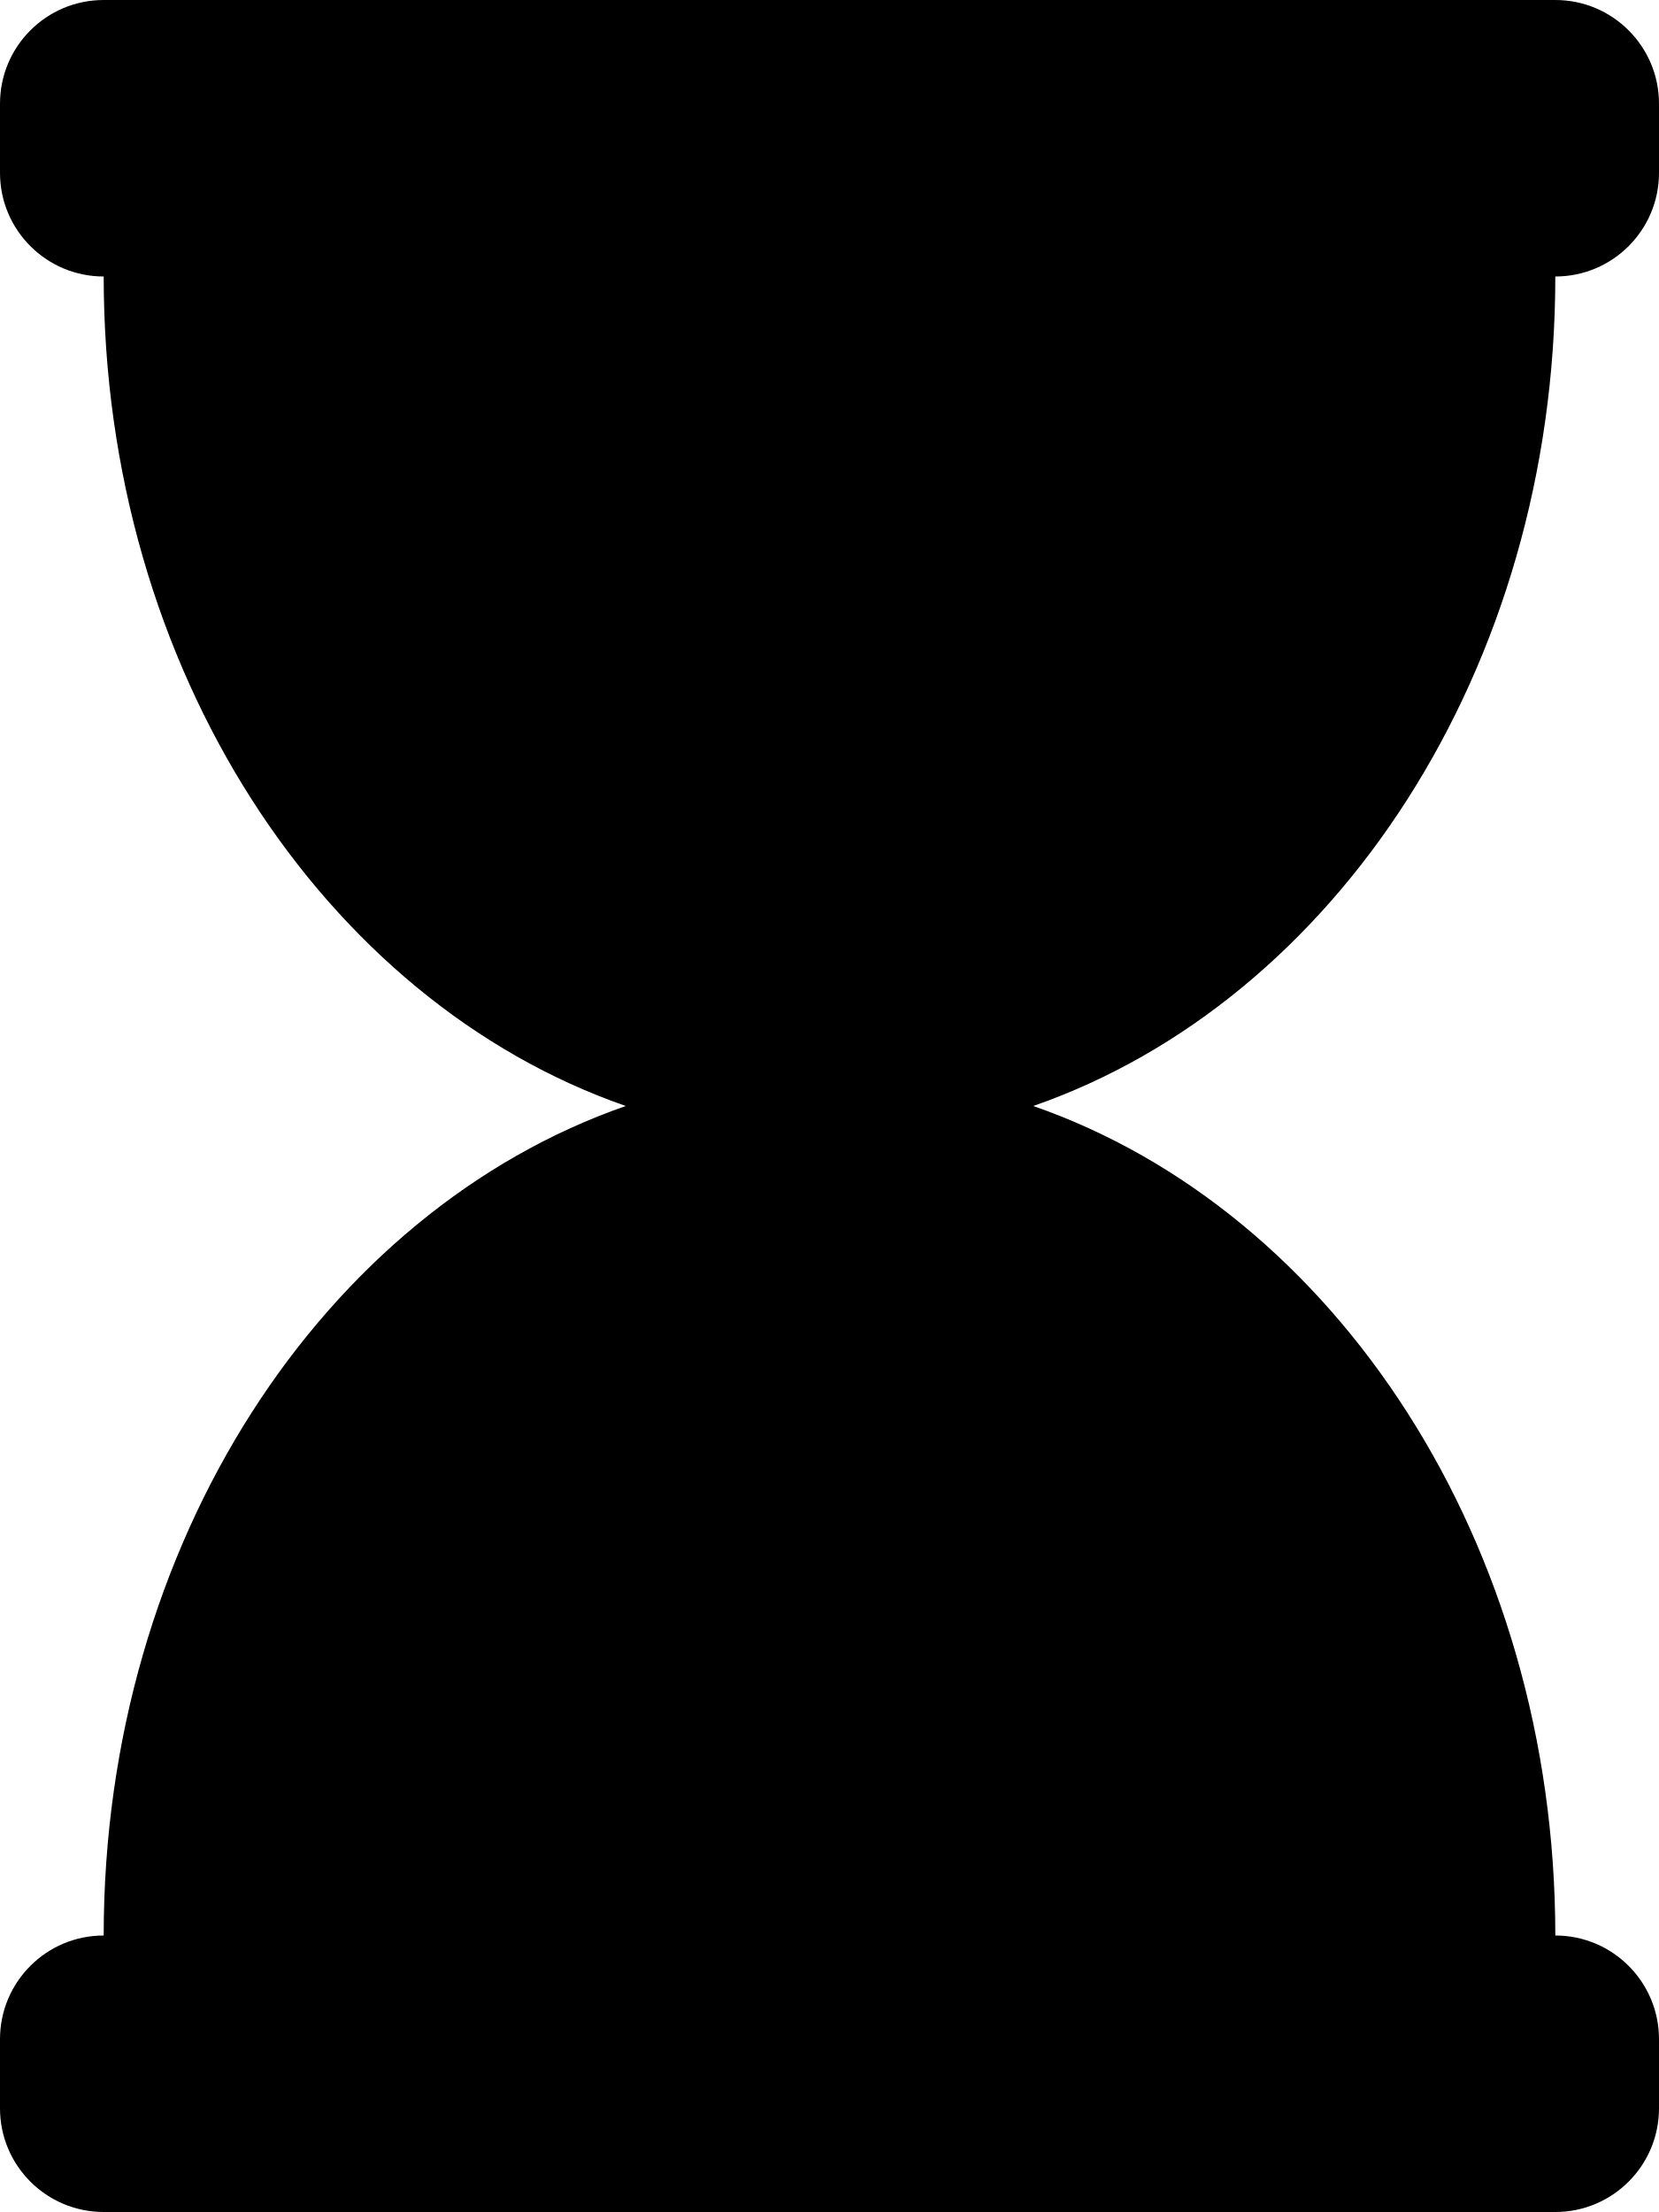
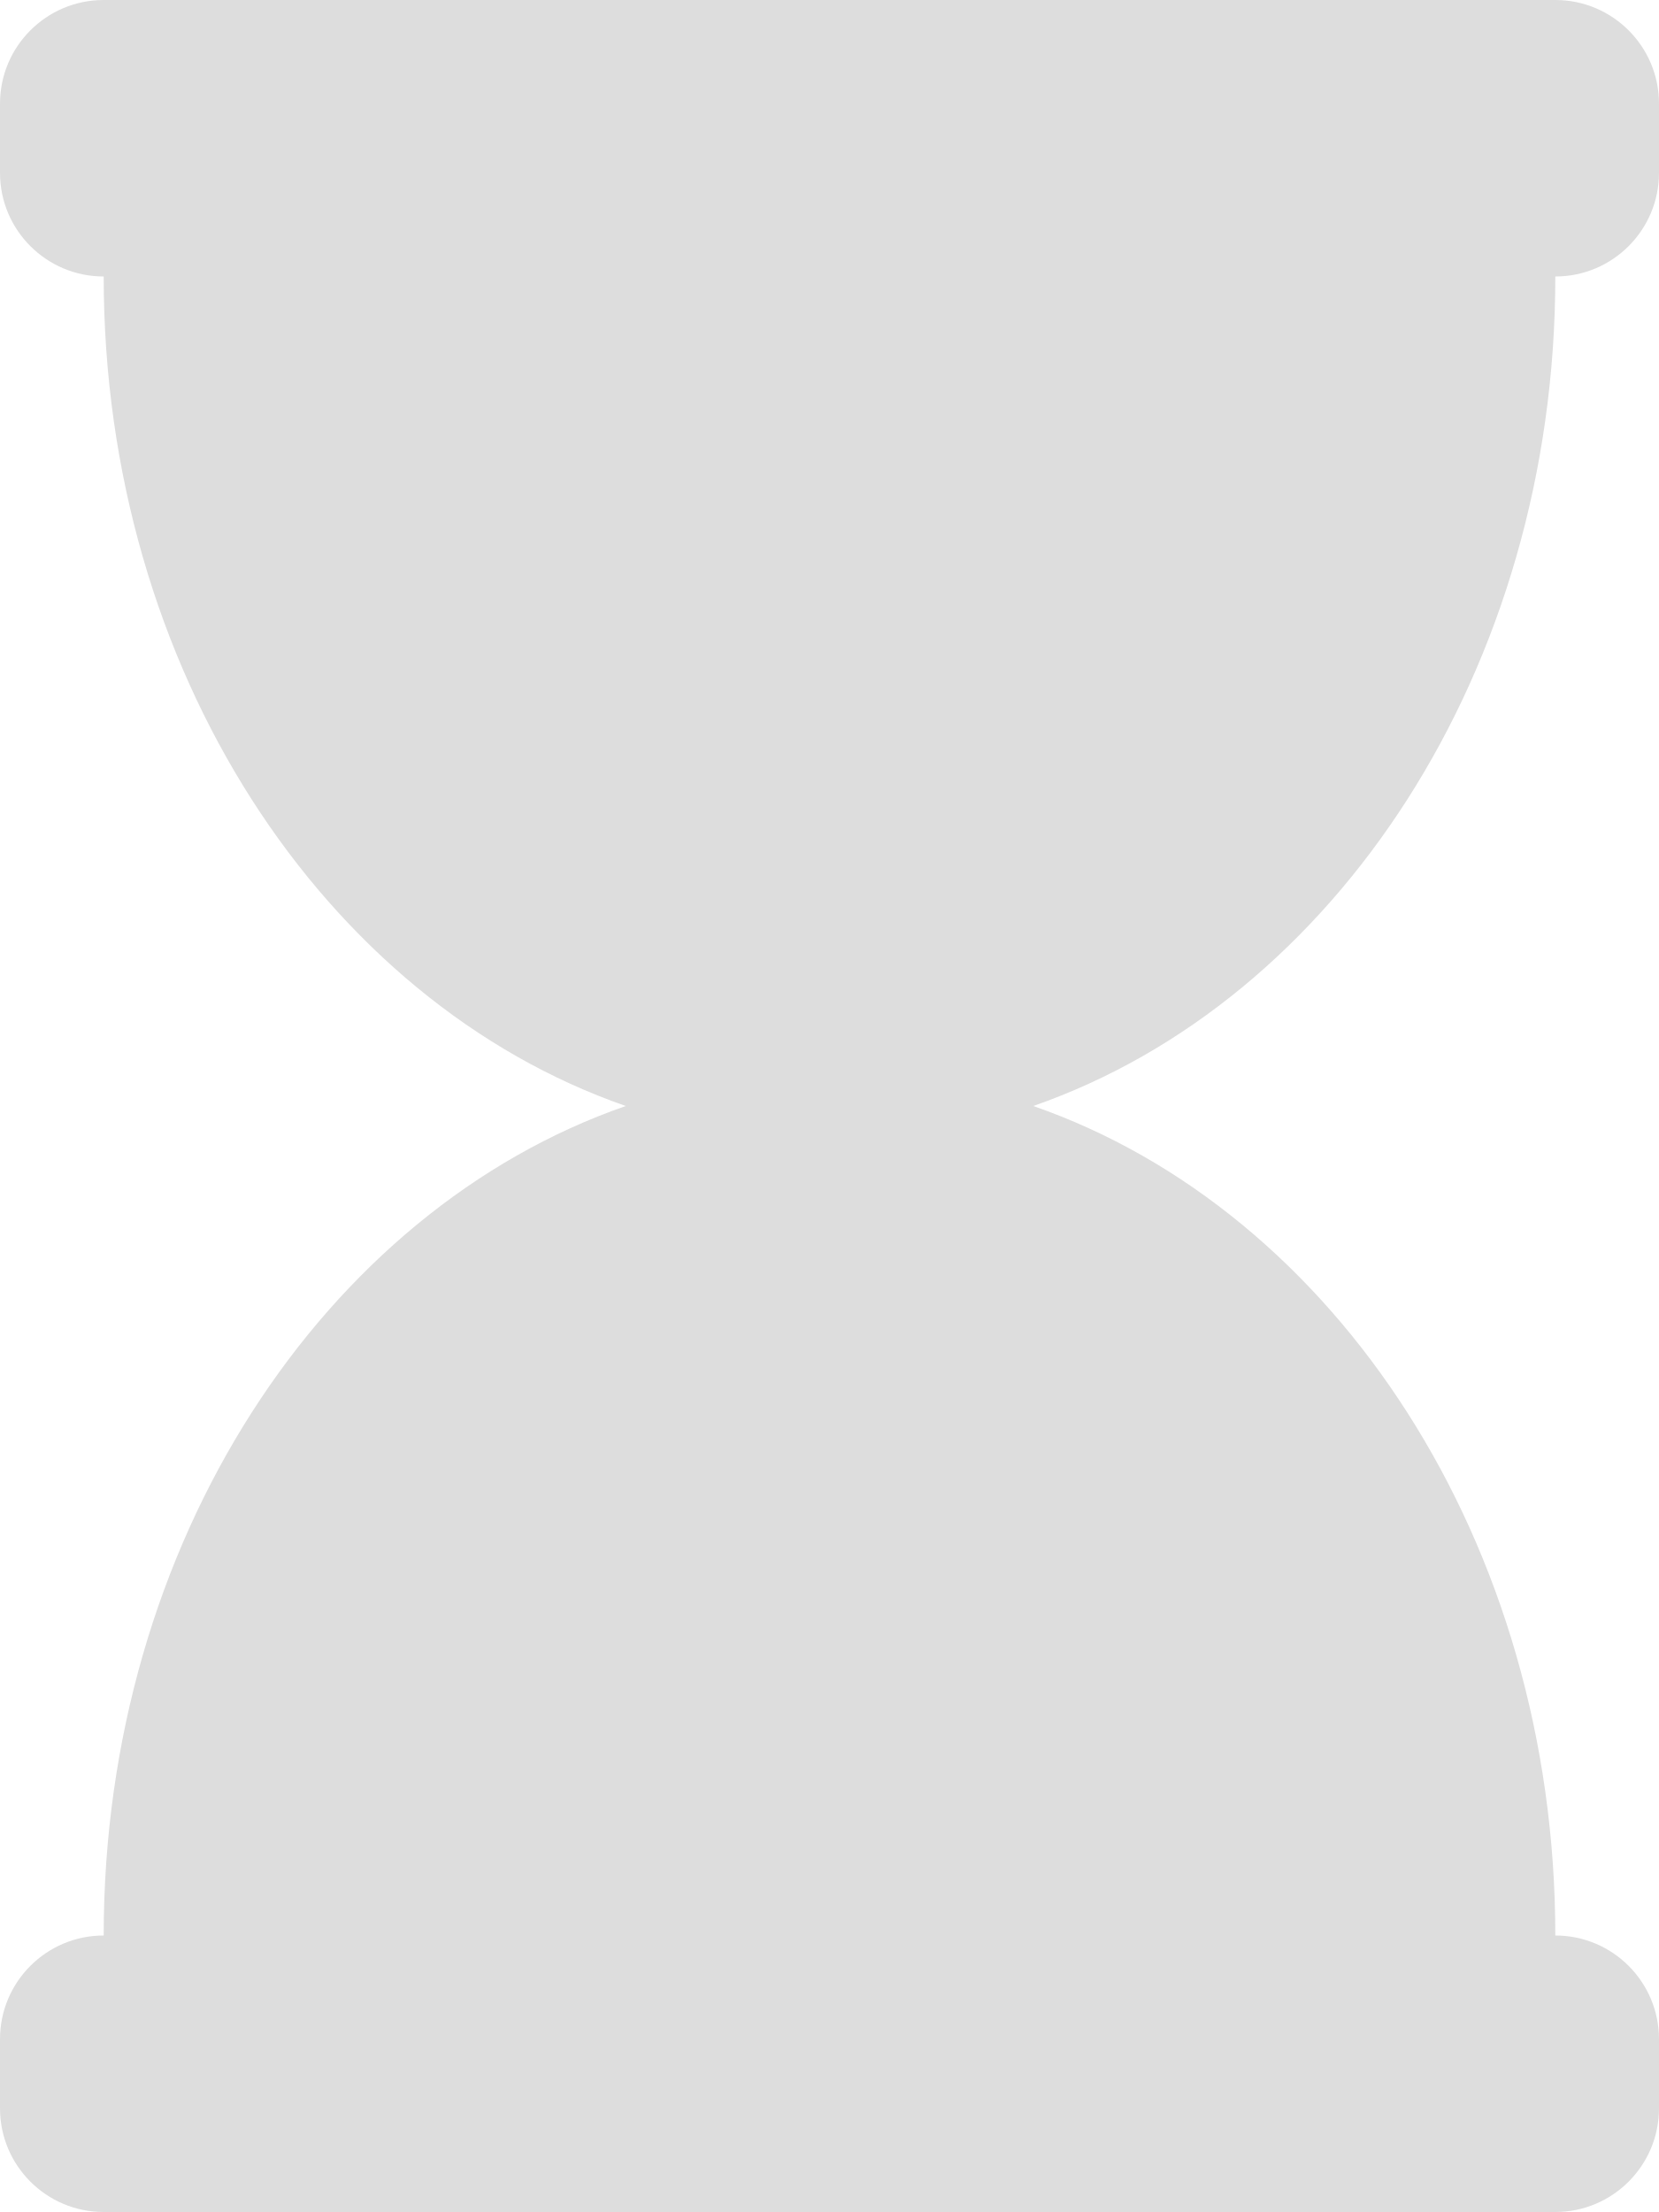
<svg xmlns="http://www.w3.org/2000/svg" aria-hidden="true" data-prefix="fas" data-icon="hourglass" class="svg-inline--fa fa-hourglass fa-w-12" role="img" viewBox="0 0 384 512">
-   <path fill="currentColor" d="M360 64c13.255 0 24-10.745 24-24V24c0-13.255-10.745-24-24-24H24C10.745 0 0 10.745 0 24v16c0 13.255 10.745 24 24 24 0 90.965 51.016 167.734 120.842 192C75.016 280.266 24 357.035 24 448c-13.255 0-24 10.745-24 24v16c0 13.255 10.745 24 24 24h336c13.255 0 24-10.745 24-24v-16c0-13.255-10.745-24-24-24 0-90.965-51.016-167.734-120.842-192C308.984 231.734 360 154.965 360 64z" />
+   <path fill="#dddddd" d="M360 64c13.255 0 24-10.745 24-24V24c0-13.255-10.745-24-24-24H24C10.745 0 0 10.745 0 24v16c0 13.255 10.745 24 24 24 0 90.965 51.016 167.734 120.842 192C75.016 280.266 24 357.035 24 448c-13.255 0-24 10.745-24 24v16c0 13.255 10.745 24 24 24h336c13.255 0 24-10.745 24-24v-16c0-13.255-10.745-24-24-24 0-90.965-51.016-167.734-120.842-192C308.984 231.734 360 154.965 360 64z" />
</svg>
